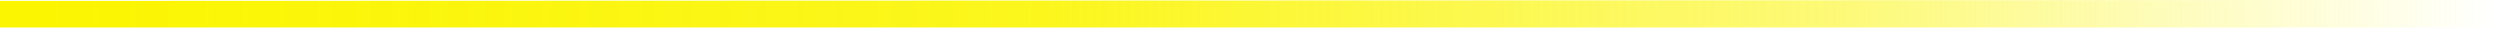
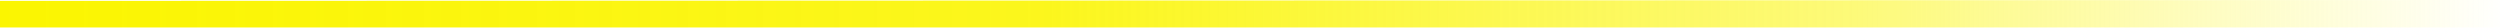
- <svg xmlns="http://www.w3.org/2000/svg" id="_Слой_2" data-name="Слой 2" viewBox="0 0 586 7">
+ <svg xmlns="http://www.w3.org/2000/svg" viewBox="0 0 585.21 6.45" width="100%" height="6.45" preserveAspectRatio="none">
  <defs>
-     <style>
-       .cls-1 {
-         fill: url(#_Безымянный_градиент_244);
-       }
-     </style>
-     <linearGradient id="_Безымянный_градиент_244" data-name="Безымянный градиент 244" x1="585.21" y1="3.23" x2="0" y2="3.23" gradientUnits="userSpaceOnUse">
+     <linearGradient id="grad" x1="1" y1="0" x2="0" y2="0" gradientUnits="objectBoundingBox">
      <stop offset="0" stop-color="#FBF501" stop-opacity="0" />
      <stop offset=".26" stop-color="#FBF501" stop-opacity=".53" />
      <stop offset=".58" stop-color="#FBF501" stop-opacity=".89" />
      <stop offset="1" stop-color="#FBF501" />
    </linearGradient>
+     <style>
+       .cls-1 {
+         fill: url(#grad);
+       }
+     </style>
  </defs>
-   <g id="_Слой_1-2" data-name="Слой 1">
-     <path class="cls-1" d="M0,.21v6.22l585.21.02V0L0,.21Z" />
+   <g>
+     <path class="cls-1" d="M0,.21v6.22h585.21V0L0,.21Z" />
  </g>
</svg>
